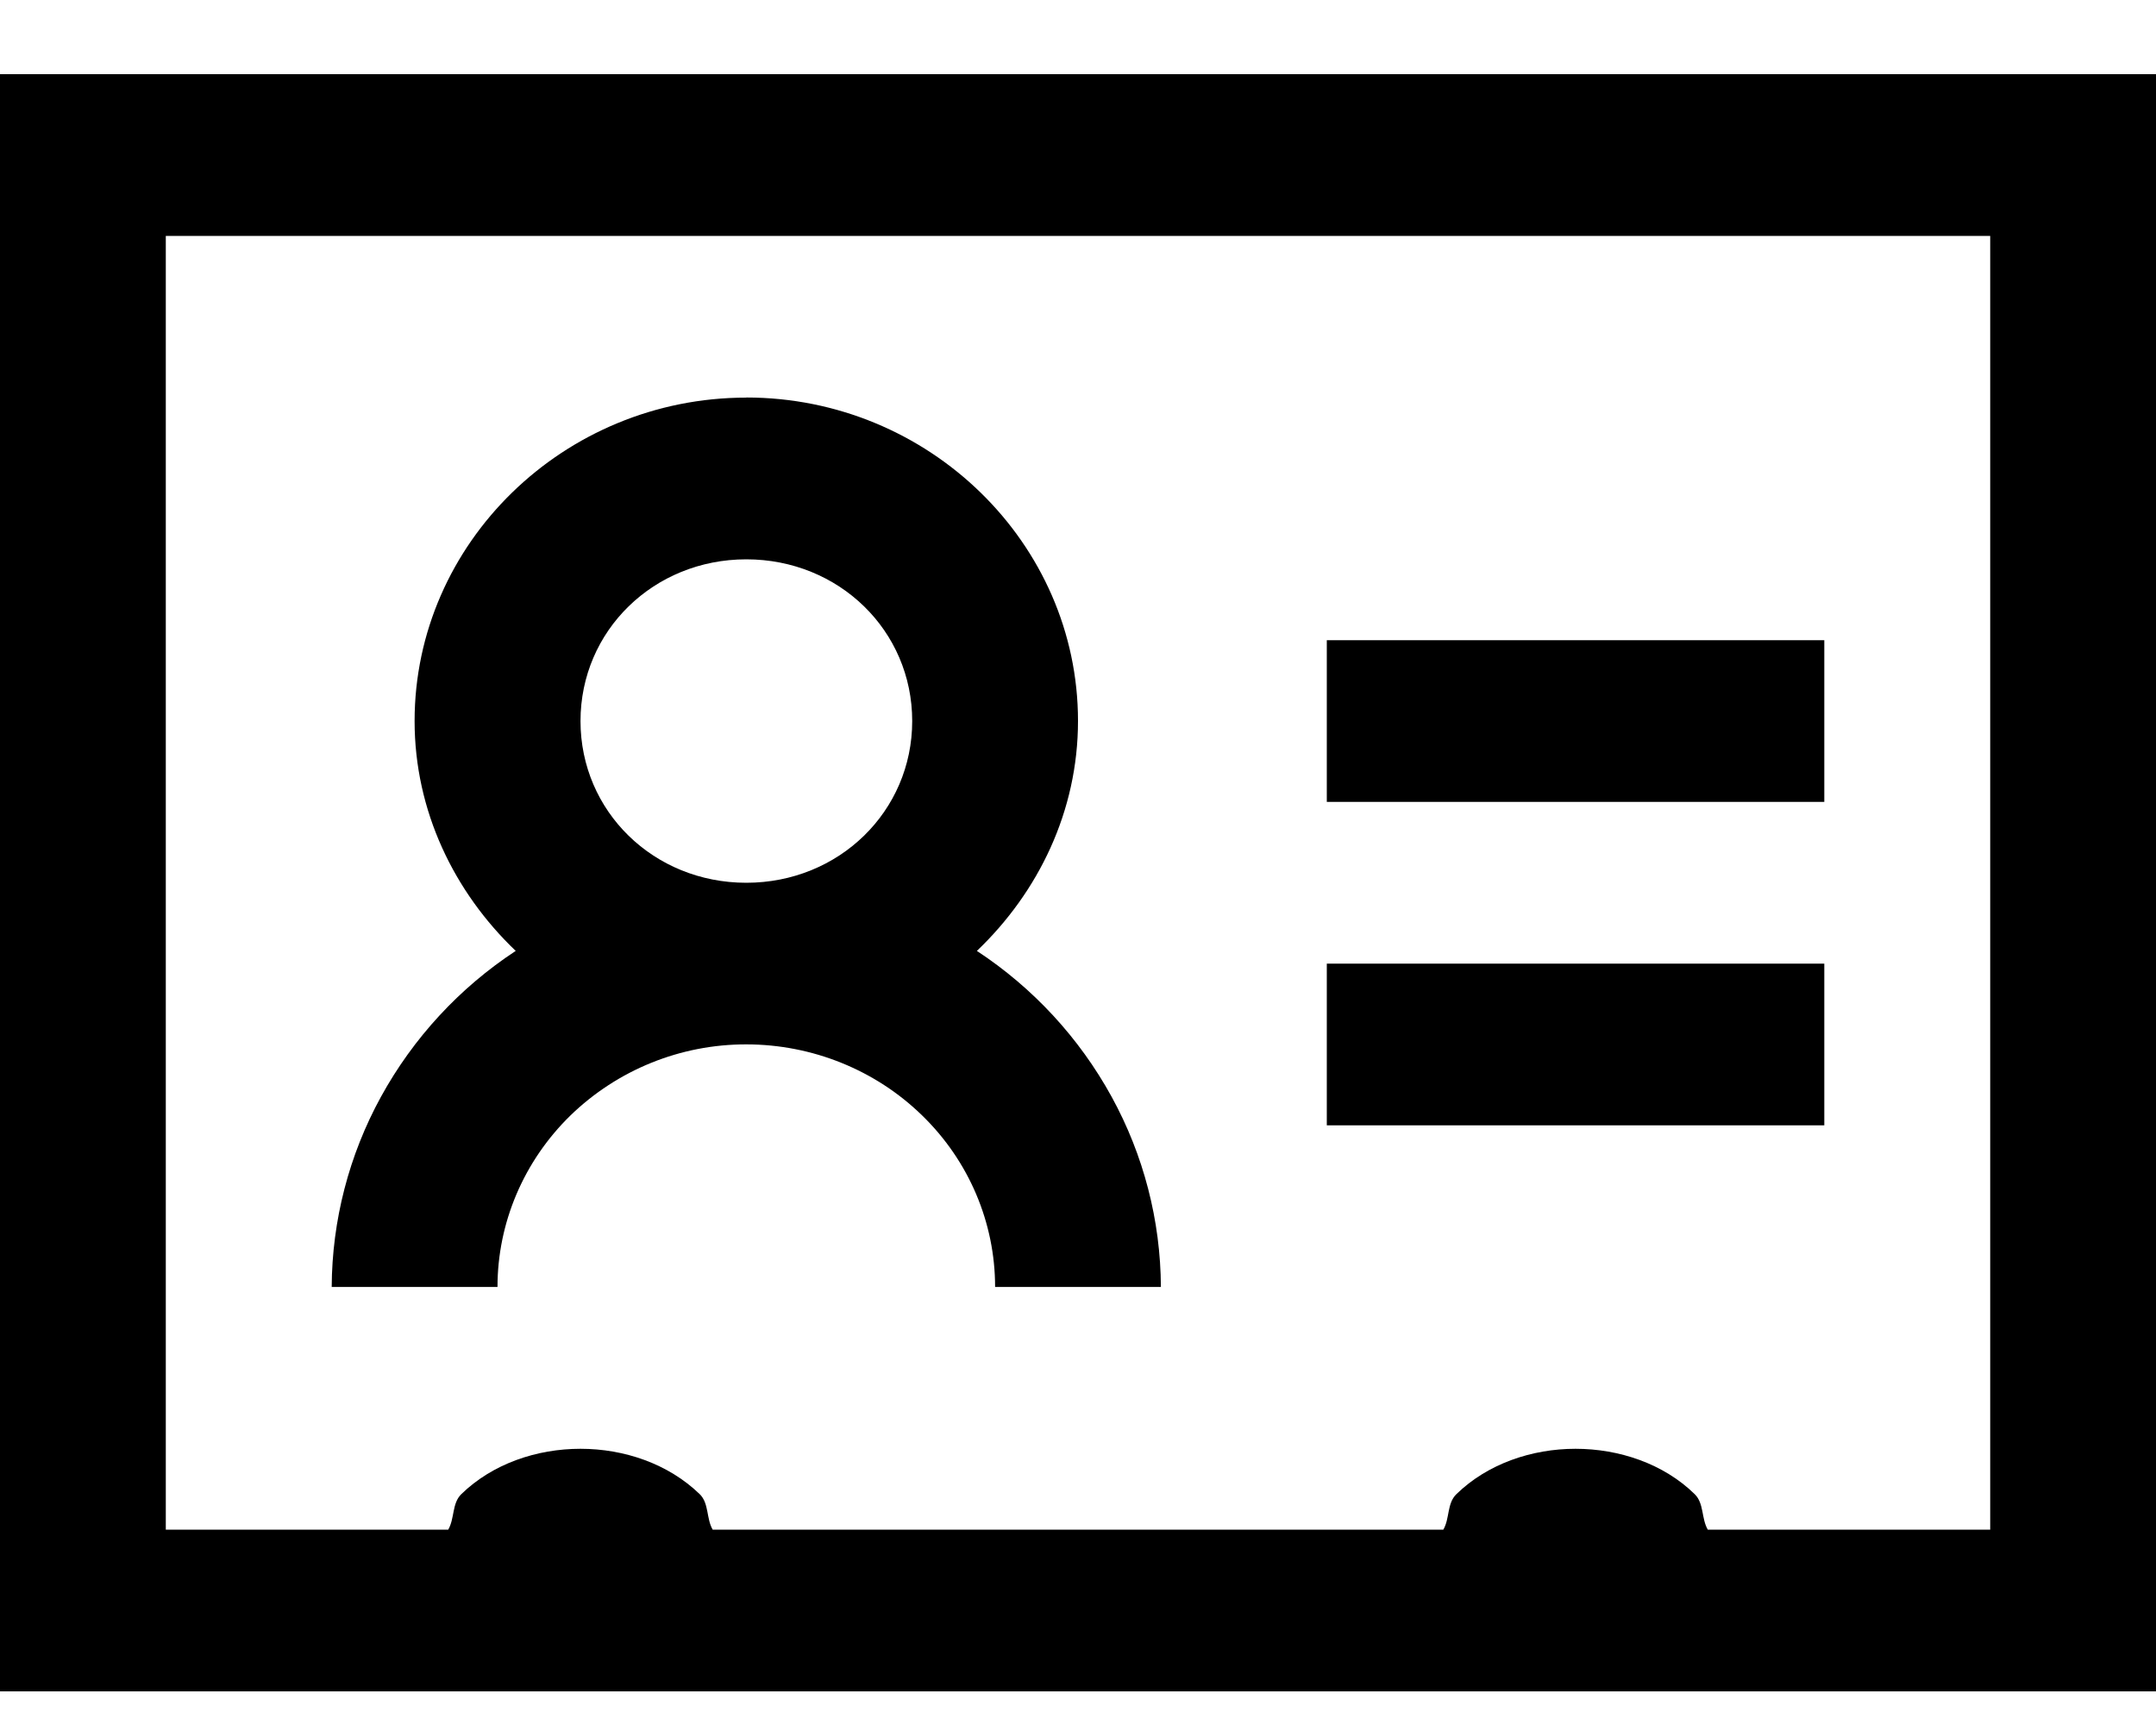
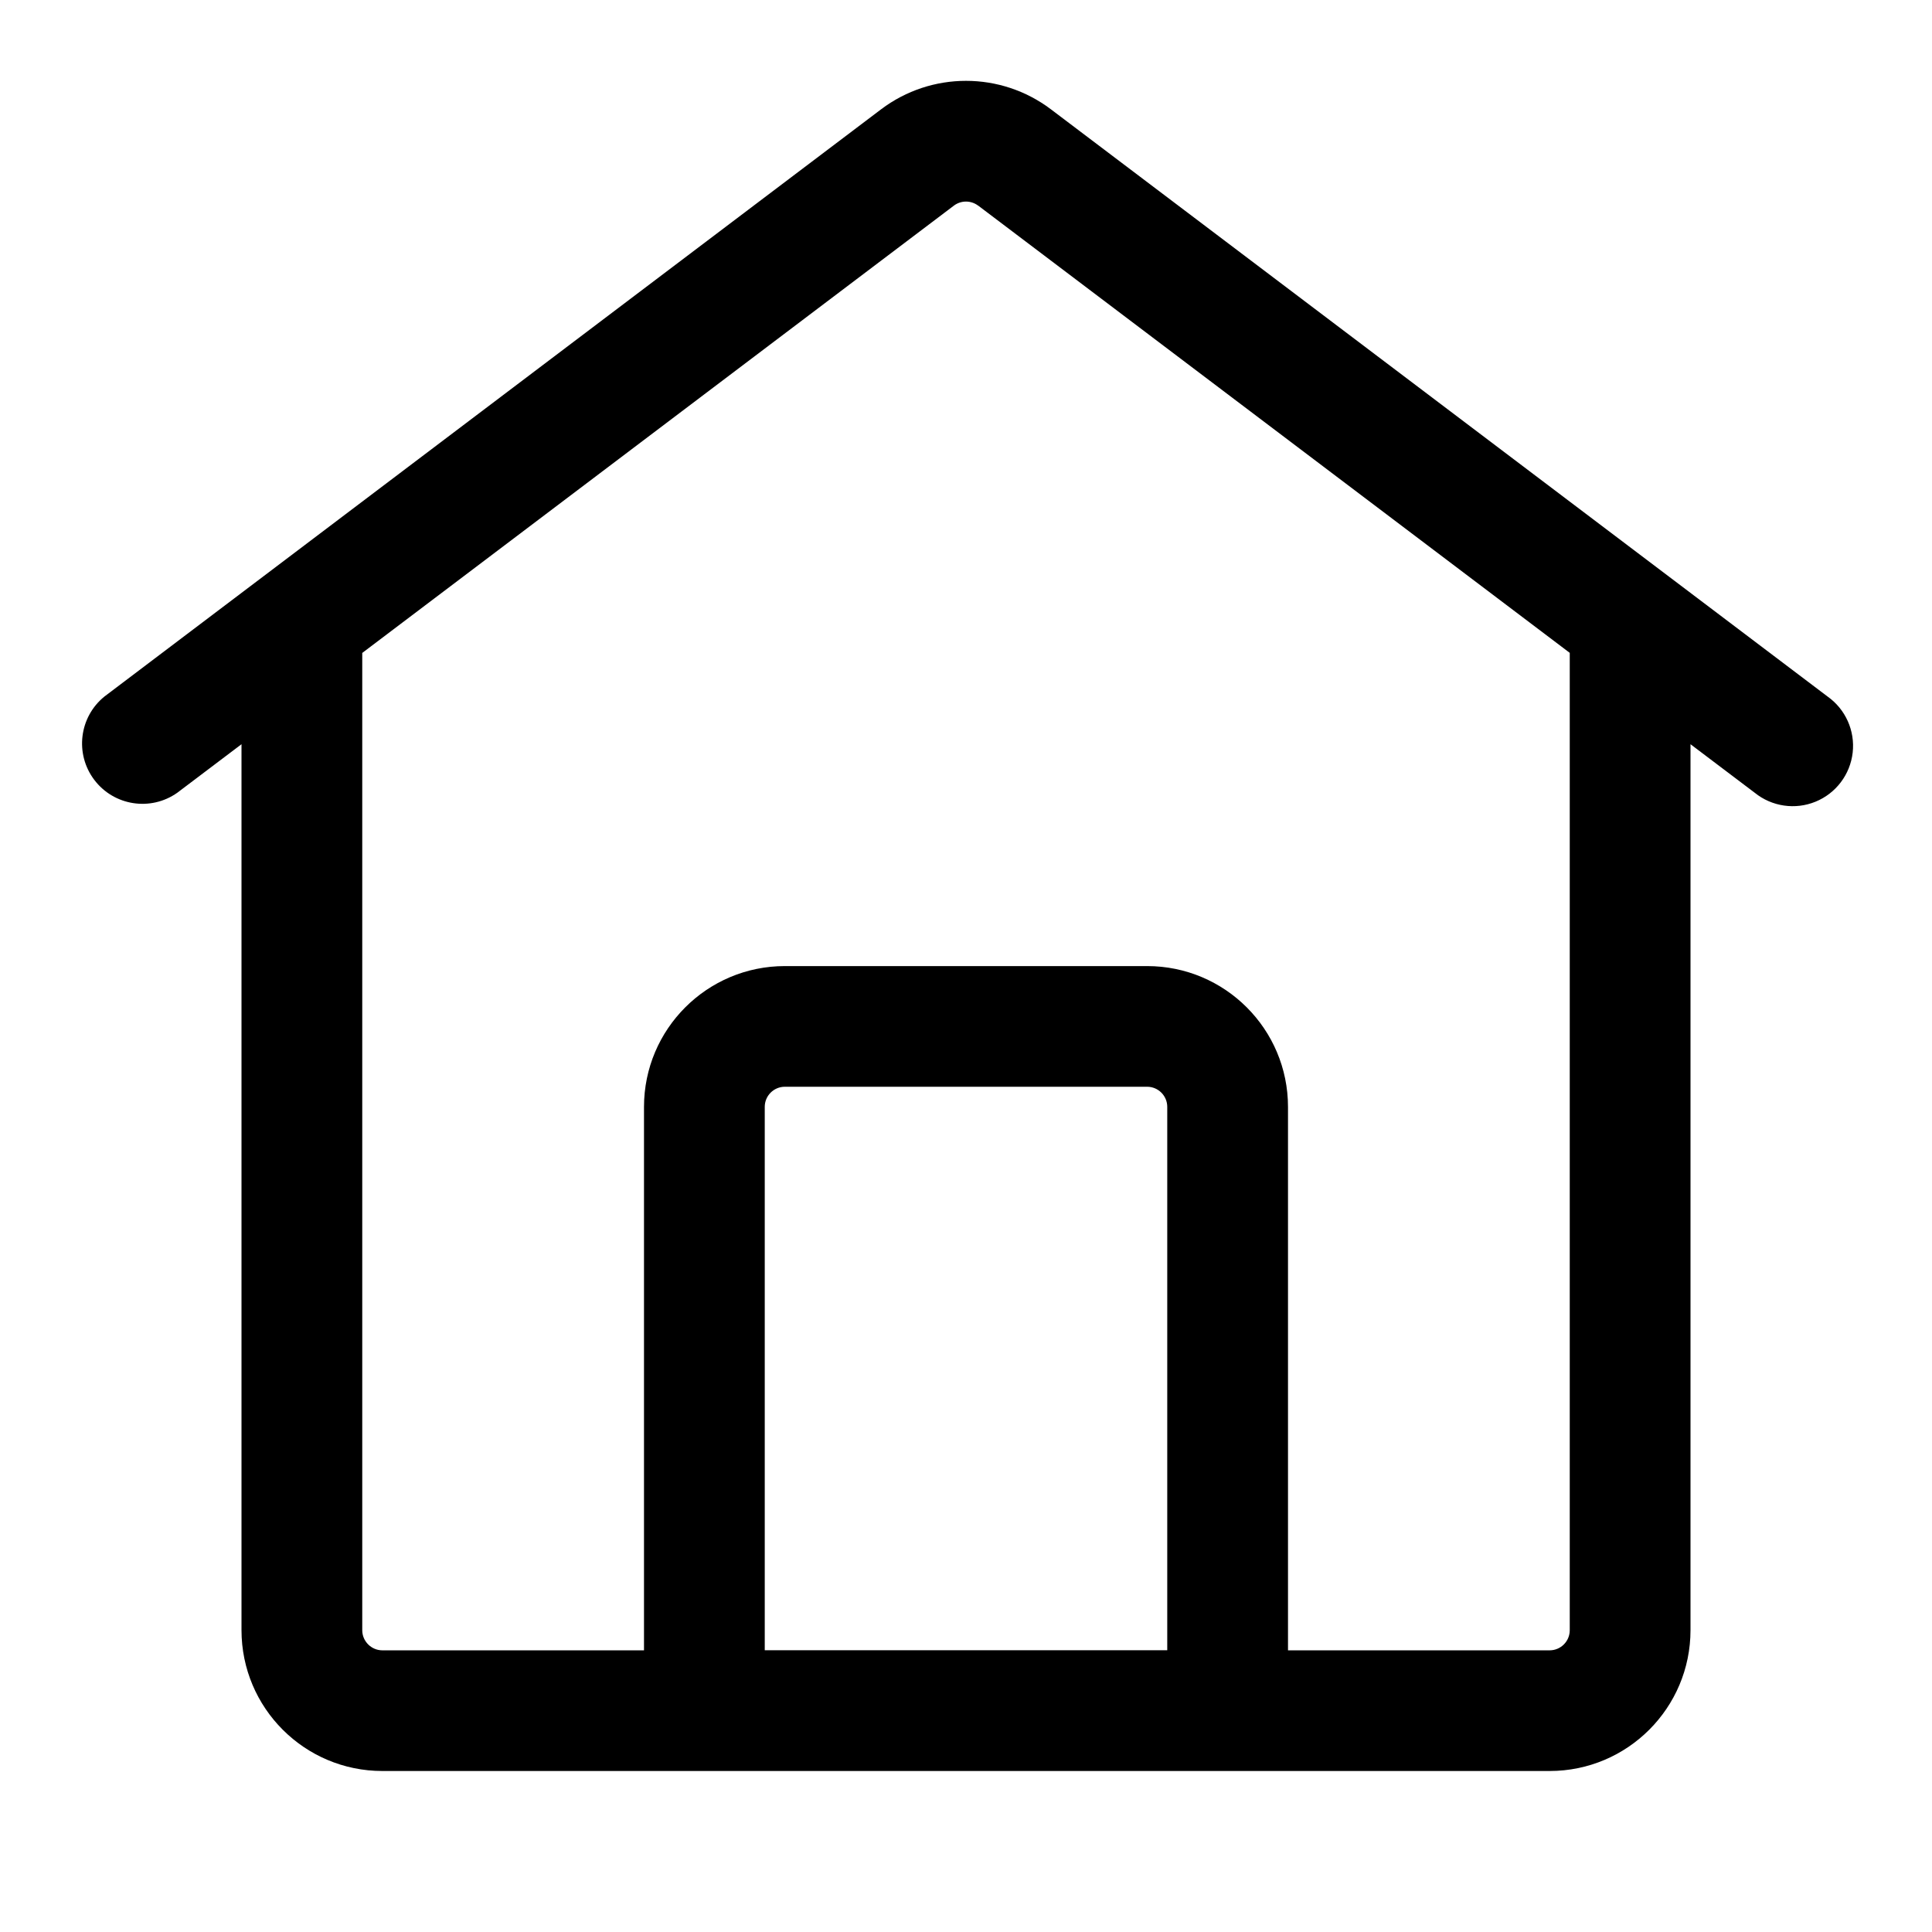
- <svg xmlns="http://www.w3.org/2000/svg" width="20" height="16" fill="none" viewBox="0 0 20 16">
-   <path fill="#000" d="M0 .688v15h20v-15H0Zm1.538 1.5h16.924v12h-2.62c-.06-.103-.034-.244-.121-.329-.29-.284-.703-.421-1.106-.421-.402 0-.814.137-1.106.422-.087.085-.06.225-.12.328H6.611c-.06-.103-.033-.244-.12-.329-.293-.284-.704-.421-1.106-.421-.403 0-.815.137-1.107.422-.086.085-.06.225-.12.328h-2.62v-12Zm5.385 1.5c-1.692 0-3.077 1.35-3.077 3 0 .834.367 1.587.938 2.132a3.816 3.816 0 0 0-1.25 1.353 3.706 3.706 0 0 0-.457 1.764h1.538c0-.596.244-1.168.676-1.59a2.338 2.338 0 0 1 1.632-.66c.612 0 1.2.238 1.632.66.433.421.676.994.676 1.59h1.538a3.705 3.705 0 0 0-.457-1.764 3.816 3.816 0 0 0-1.25-1.353c.571-.545.938-1.297.938-2.133 0-1.65-1.385-3-3.077-3Zm0 1.5c.86 0 1.539.662 1.539 1.5 0 .837-.68 1.5-1.539 1.5-.86 0-1.538-.663-1.538-1.5 0-.838.679-1.5 1.538-1.5Zm5.385.75v1.5h4.615v-1.5h-4.615Zm0 3v1.5h4.615v-1.5h-4.615Z" />
+ <svg xmlns="http://www.w3.org/2000/svg" width="24" height="24" fill="none" viewBox="0 0 24 24">
+   <path fill="#000" fill-rule="evenodd" d="M12.15 2.554a.25.25 0 0 0-.3 0L4.5 8.111v12.14c0 .137.112.25.25.25H8v-6.75c0-.967.784-1.75 1.75-1.75h4.5c.966 0 1.75.783 1.75 1.75v6.75h3.25a.25.25 0 0 0 .25-.25V8.11l-7.35-5.557ZM21 9.245l.798.603a.75.75 0 1 0 .904-1.196l-9.647-7.294a1.75 1.75 0 0 0-2.11 0L1.298 8.652a.75.75 0 0 0 .904 1.196L3 9.245V20.25c0 .967.784 1.75 1.75 1.75h14.5A1.75 1.75 0 0 0 21 20.25V9.245ZM14.5 20.5v-6.75a.25.25 0 0 0-.25-.25h-4.5a.25.25 0 0 0-.25.25v6.75h5Z" clip-rule="evenodd" />
</svg>
